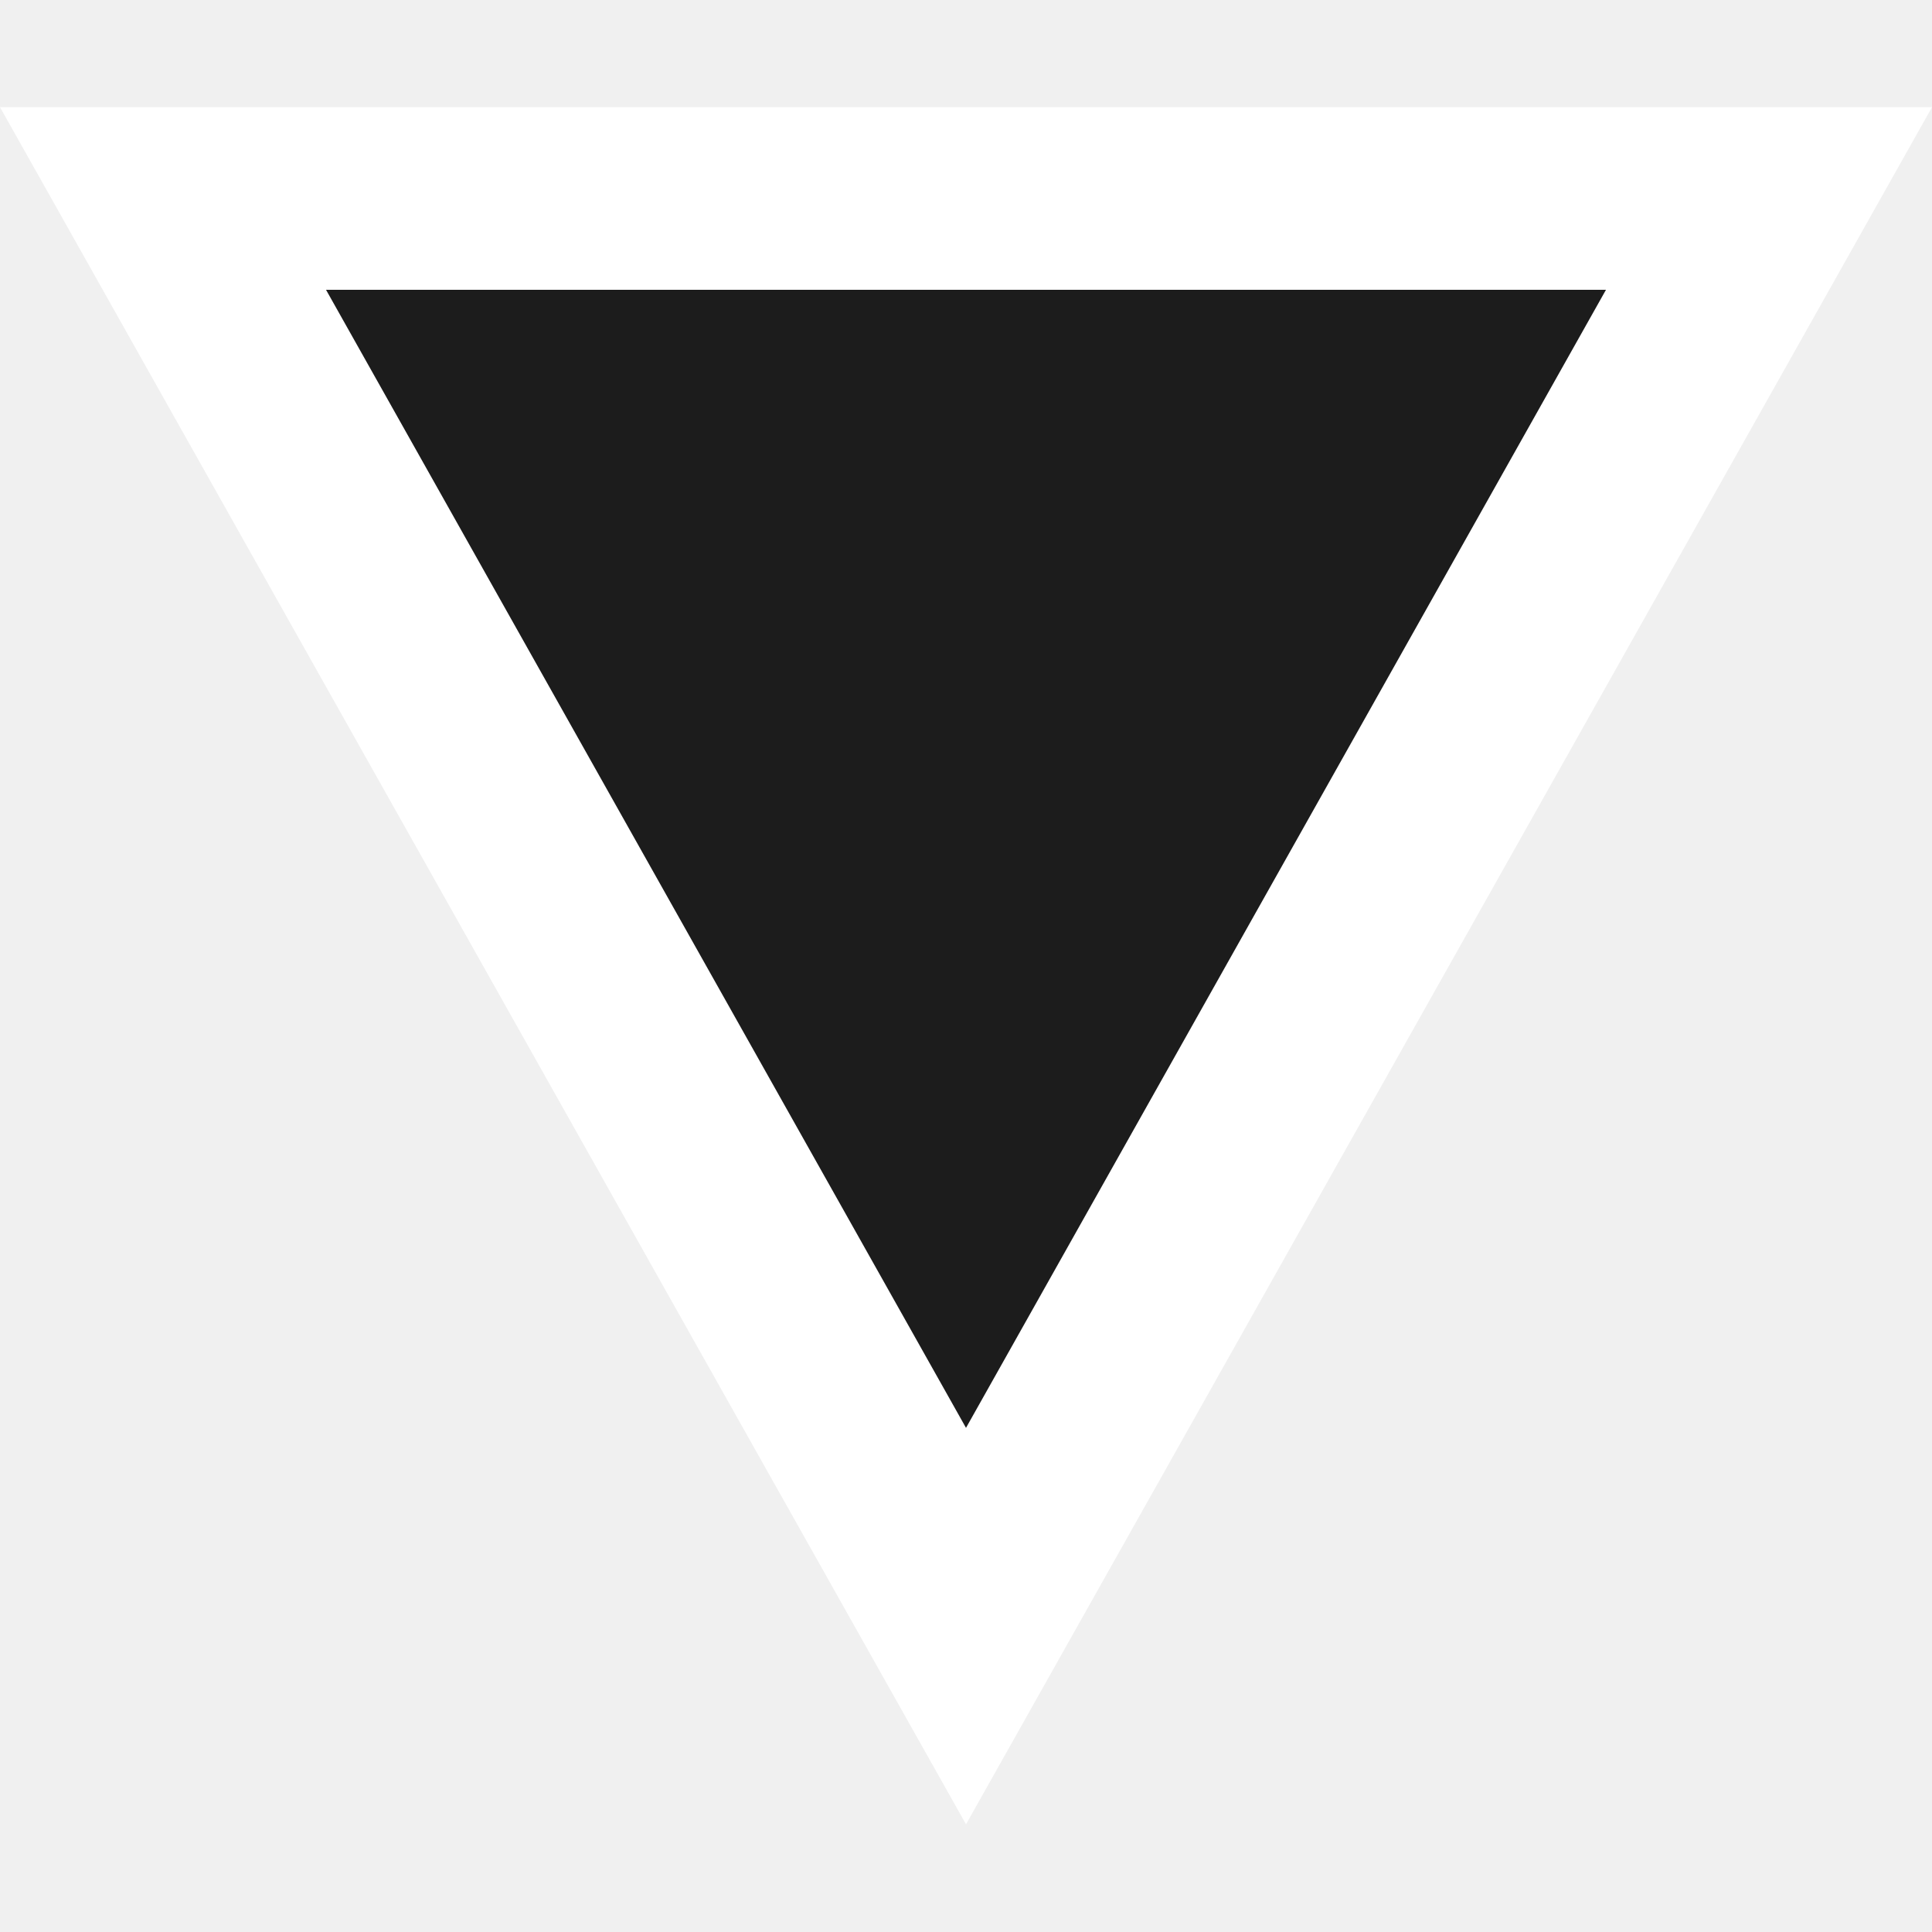
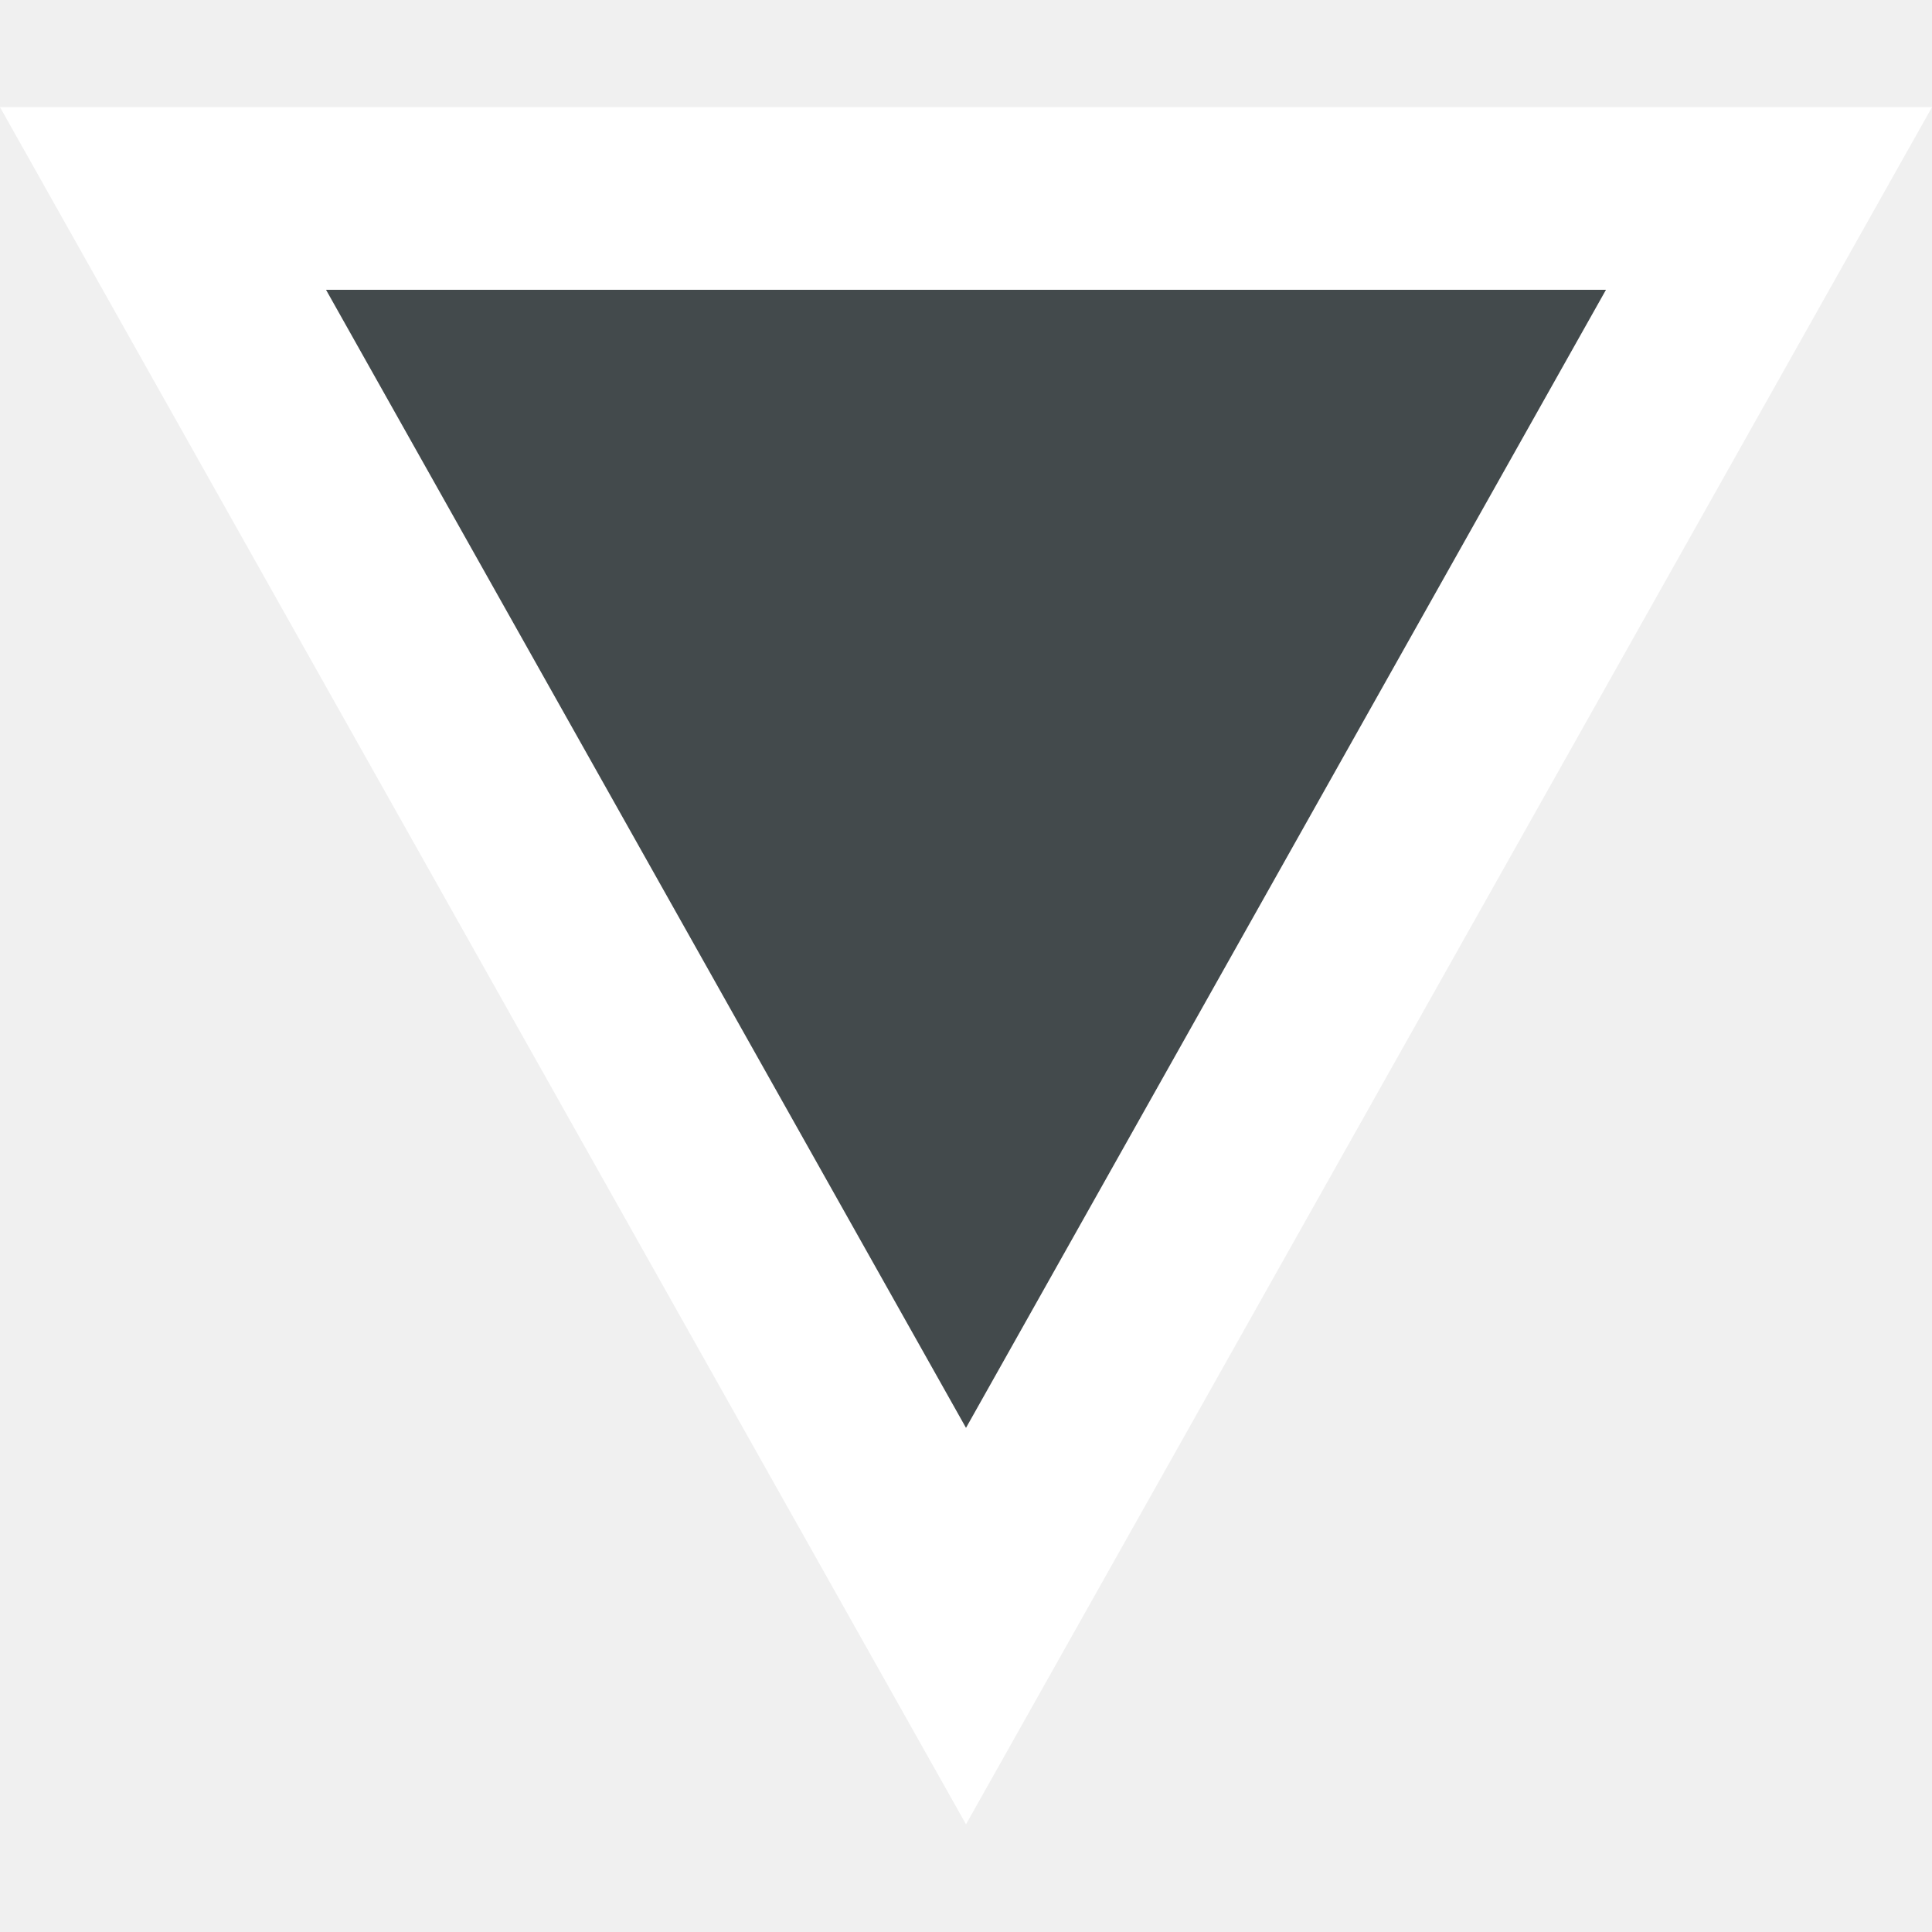
<svg xmlns="http://www.w3.org/2000/svg" version="1.1" id="Capa_1" x="0px" y="0px" viewBox="0 0 384 384" style="enable-background:new 0 0 384 384;" xml:space="preserve">
  <style type="text/css">
- 	.st0{fill:#1C1C1C;}
+ 	.st0{fill:#434A4C;}
	.st1{fill:#FFFFFF;}
</style>
  <g>
    <g>
      <polygon class="st0" points="48.4,48.4 192,316.9 338.8,48.4   " />
      <path class="st1" d="M0,21.3l192,341.3L384,21.3H0z M64.8,57.6h254.4L192,283.8L64.8,57.6z" />
    </g>
  </g>
-   <g id="Layer_2">
+   <g id="Layer_2_1_">
</g>
</svg>
